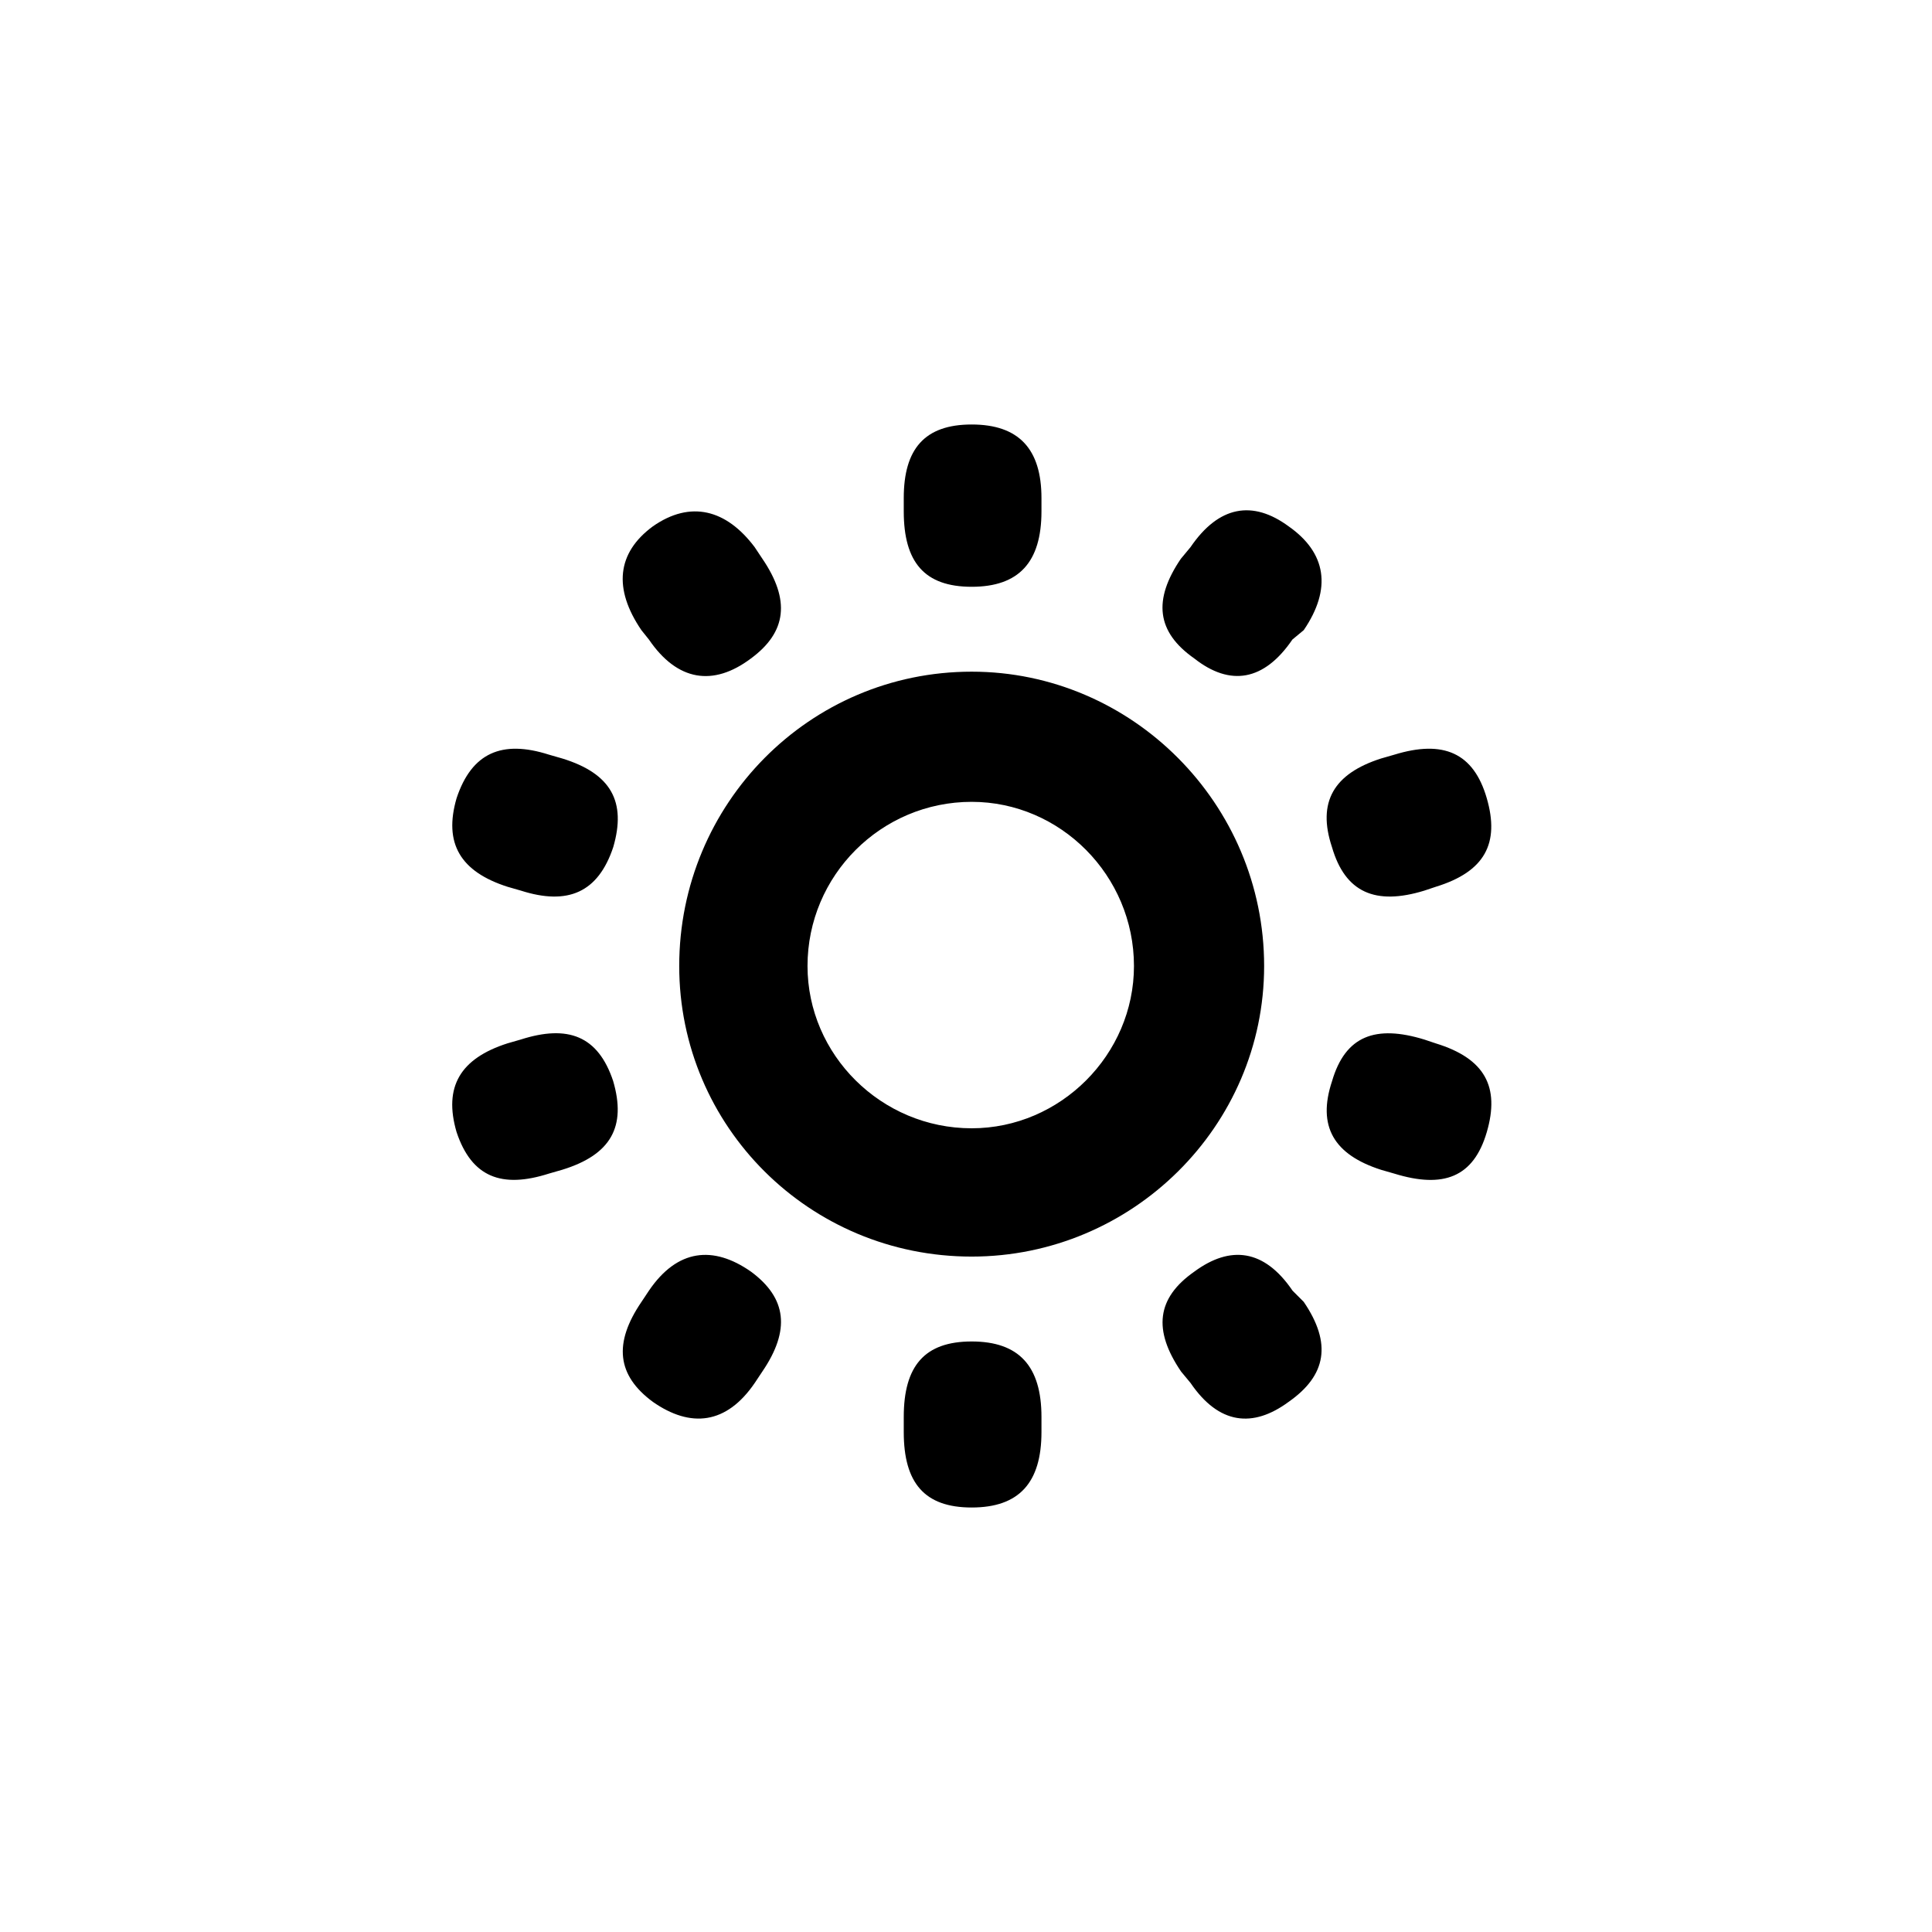
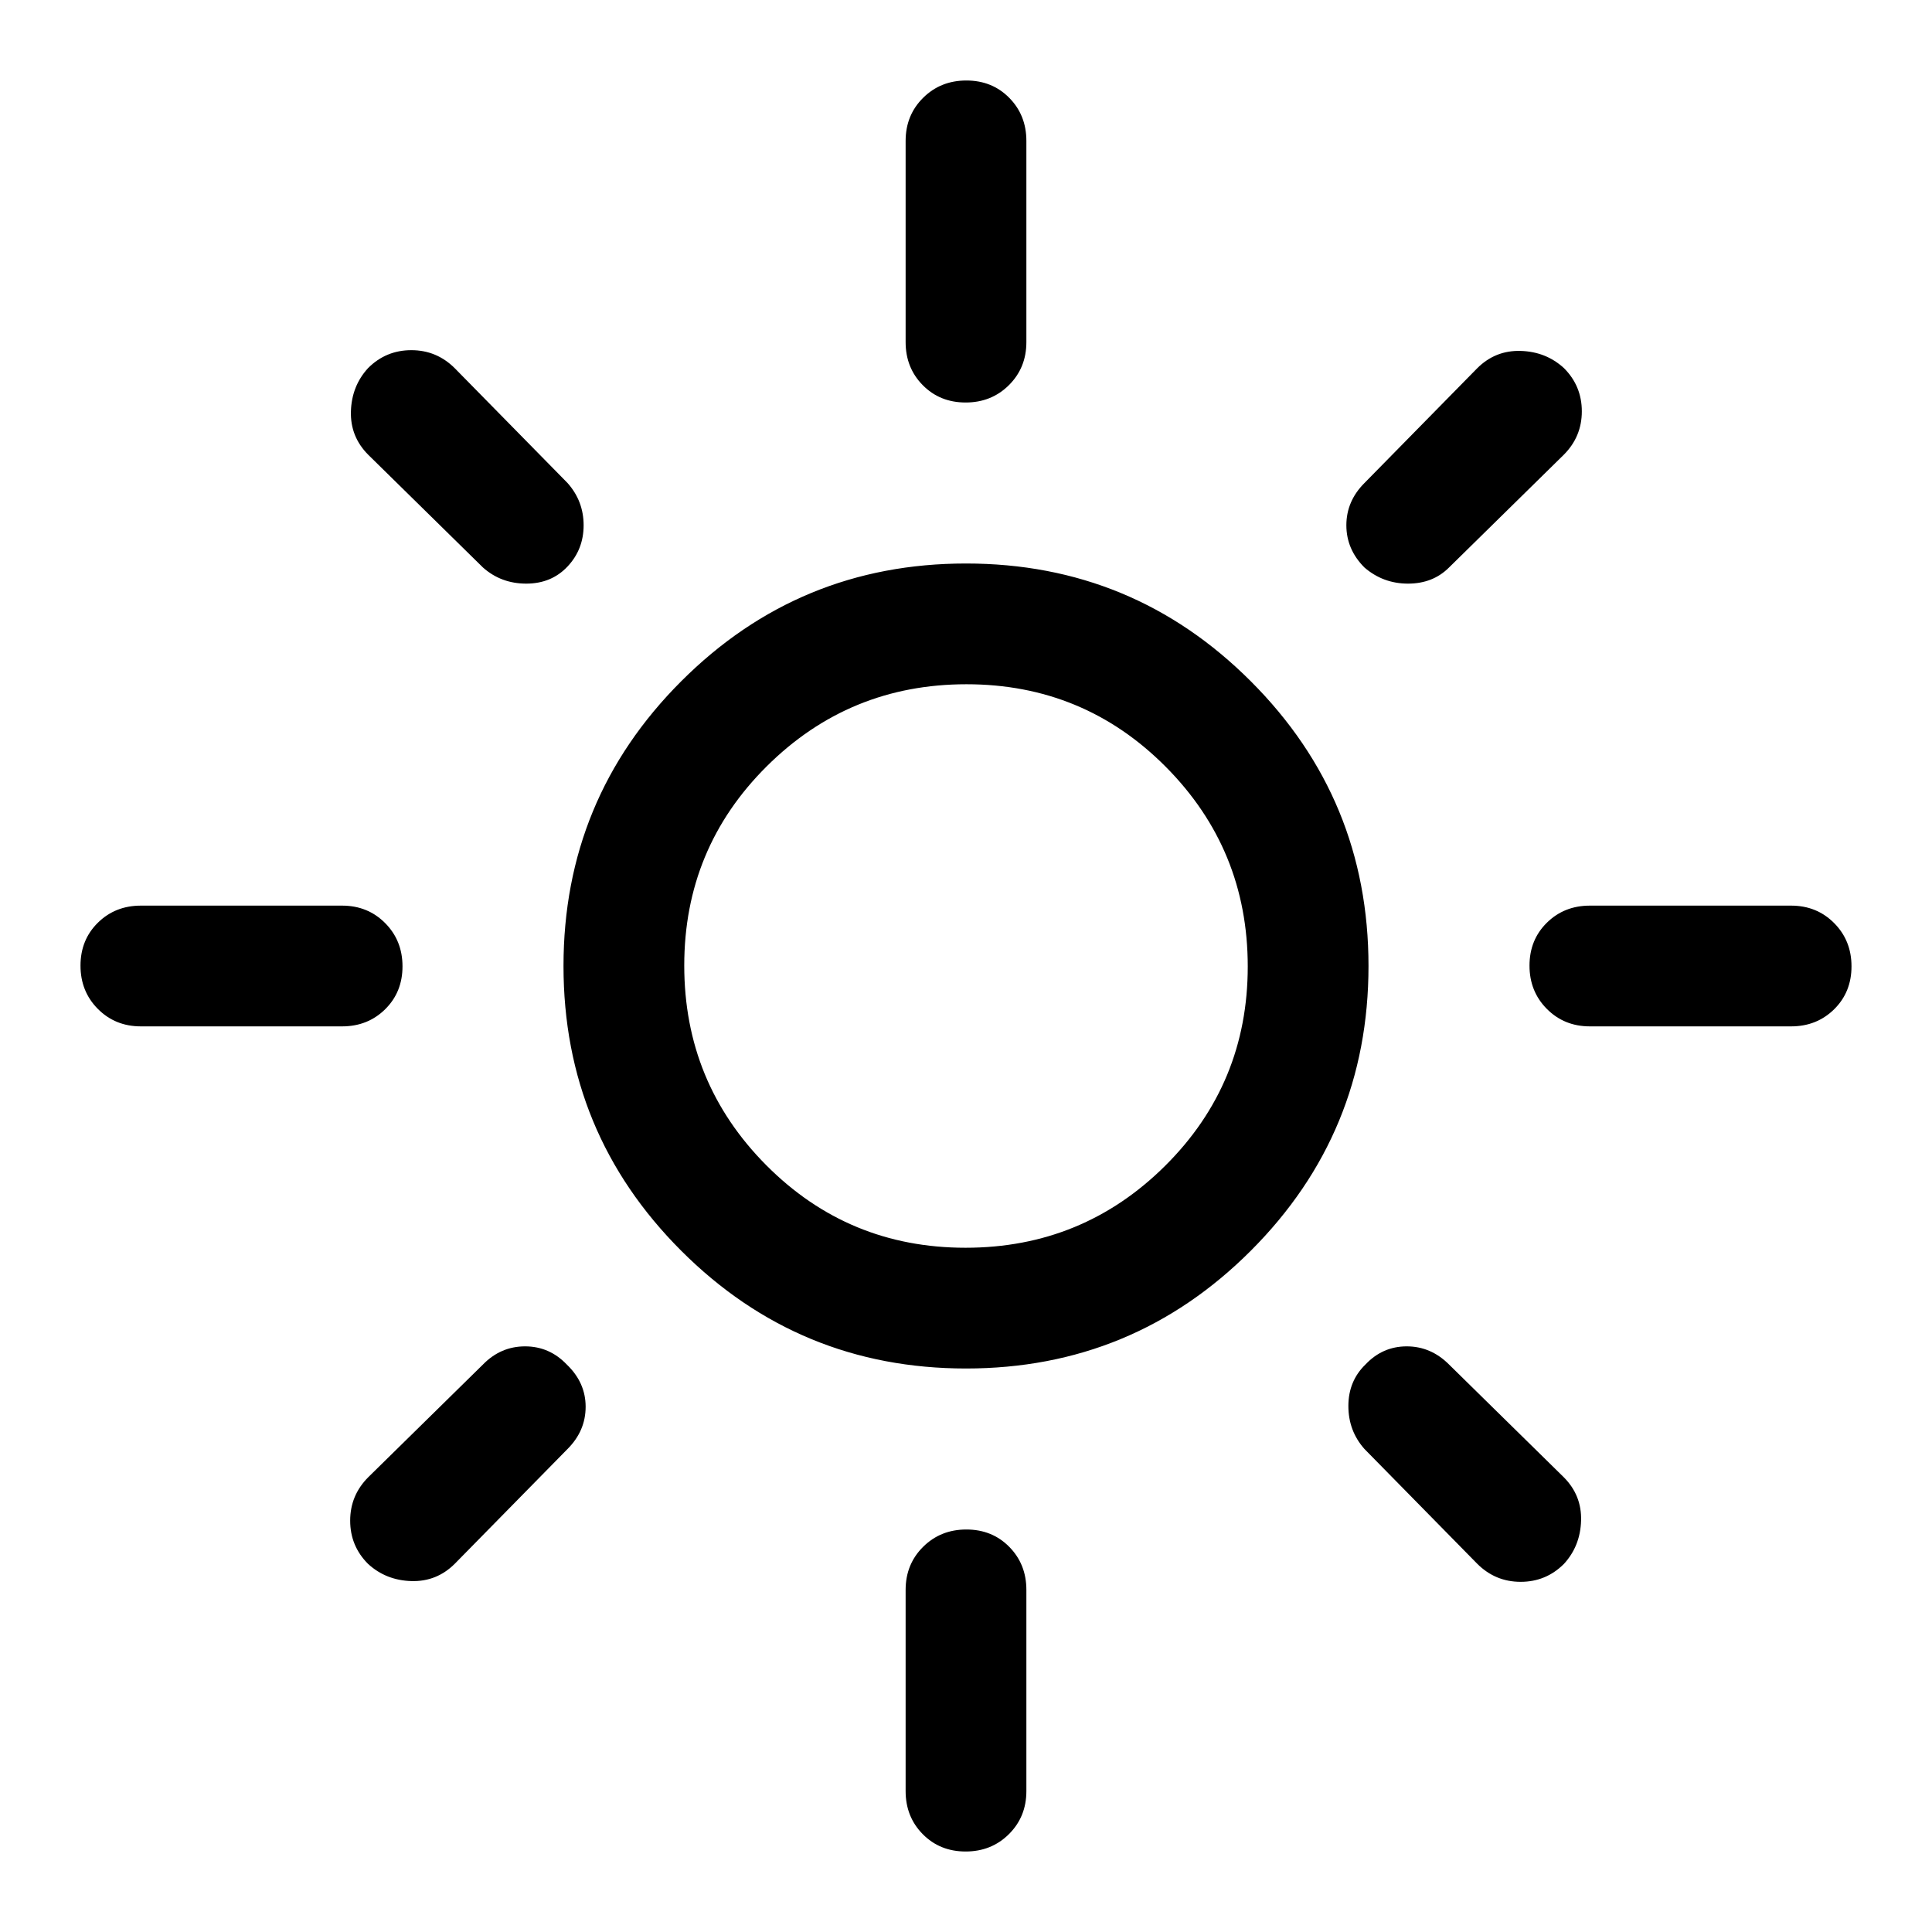
- <svg xmlns="http://www.w3.org/2000/svg" fill="#000000" width="800px" height="800px" viewBox="-7.5 0 32 32" version="1.1">
-   <path d="M9.75 8.25v0.219c0 0.844-0.375 1.25-1.156 1.25s-1.125-0.406-1.125-1.25v-0.219c0-0.813 0.344-1.219 1.125-1.219s1.156 0.406 1.156 1.219zM12.063 9.25l0.156-0.188c0.469-0.688 1.031-0.781 1.625-0.344 0.625 0.438 0.719 1.031 0.25 1.719l-0.188 0.156c-0.469 0.688-1.031 0.781-1.625 0.313-0.625-0.438-0.688-0.969-0.219-1.656zM5 9.063l0.125 0.188c0.469 0.688 0.406 1.219-0.188 1.656-0.625 0.469-1.219 0.375-1.688-0.313l-0.125-0.156c-0.469-0.688-0.406-1.281 0.188-1.719 0.625-0.438 1.219-0.281 1.688 0.344zM8.594 11.125c2.656 0 4.844 2.188 4.844 4.875 0 2.656-2.188 4.813-4.844 4.813-2.688 0-4.844-2.156-4.844-4.813 0-2.688 2.156-4.875 4.844-4.875zM1.594 12.5l0.219 0.063c0.813 0.25 1.063 0.719 0.844 1.469-0.25 0.75-0.75 0.969-1.531 0.719l-0.219-0.063c-0.781-0.25-1.063-0.719-0.844-1.469 0.25-0.75 0.75-0.969 1.531-0.719zM15.375 12.563l0.219-0.063c0.813-0.25 1.313-0.031 1.531 0.719s-0.031 1.219-0.844 1.469l-0.188 0.063c-0.813 0.25-1.313 0.031-1.531-0.719-0.25-0.75 0.031-1.219 0.813-1.469zM8.594 18.688c1.469 0 2.688-1.219 2.688-2.688 0-1.5-1.219-2.719-2.688-2.719-1.5 0-2.719 1.219-2.719 2.719 0 1.469 1.219 2.688 2.719 2.688zM0.906 17.281l0.219-0.063c0.781-0.25 1.281-0.063 1.531 0.688 0.219 0.75-0.031 1.219-0.844 1.469l-0.219 0.063c-0.781 0.25-1.281 0.063-1.531-0.688-0.219-0.75 0.063-1.219 0.844-1.469zM16.094 17.219l0.188 0.063c0.813 0.25 1.063 0.719 0.844 1.469s-0.719 0.938-1.531 0.688l-0.219-0.063c-0.781-0.25-1.063-0.719-0.813-1.469 0.219-0.75 0.719-0.938 1.531-0.688zM3.125 21.563l0.125-0.188c0.469-0.688 1.063-0.75 1.688-0.313 0.594 0.438 0.656 0.969 0.188 1.656l-0.125 0.188c-0.469 0.688-1.063 0.75-1.688 0.313-0.594-0.438-0.656-0.969-0.188-1.656zM13.906 21.375l0.188 0.188c0.469 0.688 0.375 1.219-0.25 1.656-0.594 0.438-1.156 0.375-1.625-0.313l-0.156-0.188c-0.469-0.688-0.406-1.219 0.219-1.656 0.594-0.438 1.156-0.375 1.625 0.313zM9.75 23.469v0.25c0 0.844-0.375 1.25-1.156 1.25s-1.125-0.406-1.125-1.25v-0.25c0-0.844 0.344-1.25 1.125-1.25s1.156 0.406 1.156 1.25z" />
+ <svg xmlns="http://www.w3.org/2000/svg" height="48" viewBox="0 -960 960 960" width="48">
+   <path d="M479.765-340Q538-340 579-380.765q41-40.764 41-99Q620-538 579.235-579q-40.764-41-99-41Q422-620 381-579.235q-41 40.764-41 99Q340-422 380.765-381q40.764 41 99 41Zm.235 60q-83 0-141.5-58.5T280-480q0-83 58.5-141.5T480-680q83 0 141.5 58.5T680-480q0 83-58.5 141.5T480-280ZM70-450q-12.75 0-21.375-8.675Q40-467.351 40-480.175 40-493 48.625-501.5T70-510h100q12.75 0 21.375 8.675 8.625 8.676 8.625 21.5 0 12.825-8.625 21.325T170-450H70Zm720 0q-12.75 0-21.375-8.675-8.625-8.676-8.625-21.5 0-12.825 8.625-21.325T790-510h100q12.75 0 21.375 8.675 8.625 8.676 8.625 21.5 0 12.825-8.625 21.325T890-450H790ZM479.825-760Q467-760 458.5-768.625T450-790v-100q0-12.75 8.675-21.375 8.676-8.625 21.5-8.625 12.825 0 21.325 8.625T510-890v100q0 12.75-8.675 21.375-8.676 8.625-21.5 8.625Zm0 720Q467-40 458.5-48.625T450-70v-100q0-12.75 8.675-21.375 8.676-8.625 21.5-8.625 12.825 0 21.325 8.625T510-170v100q0 12.75-8.675 21.375Q492.649-40 479.825-40ZM240-678l-57-56q-9-9-8.629-21.603.37-12.604 8.526-21.5 8.896-8.897 21.5-8.897Q217-786 226-777l56 57q8 9 8 21t-8 20.5q-8 8.5-20.5 8.5t-21.5-8Zm494 495-56-57q-8-9-8-21.375T678.5-282q8.5-9 20.5-9t21 9l57 56q9 9 8.629 21.603-.37 12.604-8.526 21.5-8.896 8.897-21.5 8.897Q743-174 734-183Zm-56-495q-9-9-9-21t9-21l56-57q9-9 21.603-8.629 12.604.37 21.5 8.526 8.897 8.896 8.897 21.5Q786-743 777-734l-57 56q-8 8-20.364 8-12.363 0-21.636-8ZM182.897-182.897q-8.897-8.896-8.897-21.5Q174-217 183-226l57-56q8.8-9 20.9-9 12.1 0 20.709 9Q291-273 291-261t-9 21l-56 57q-9 9-21.603 8.629-12.604-.37-21.5-8.526ZM480-480Z" />
</svg>
